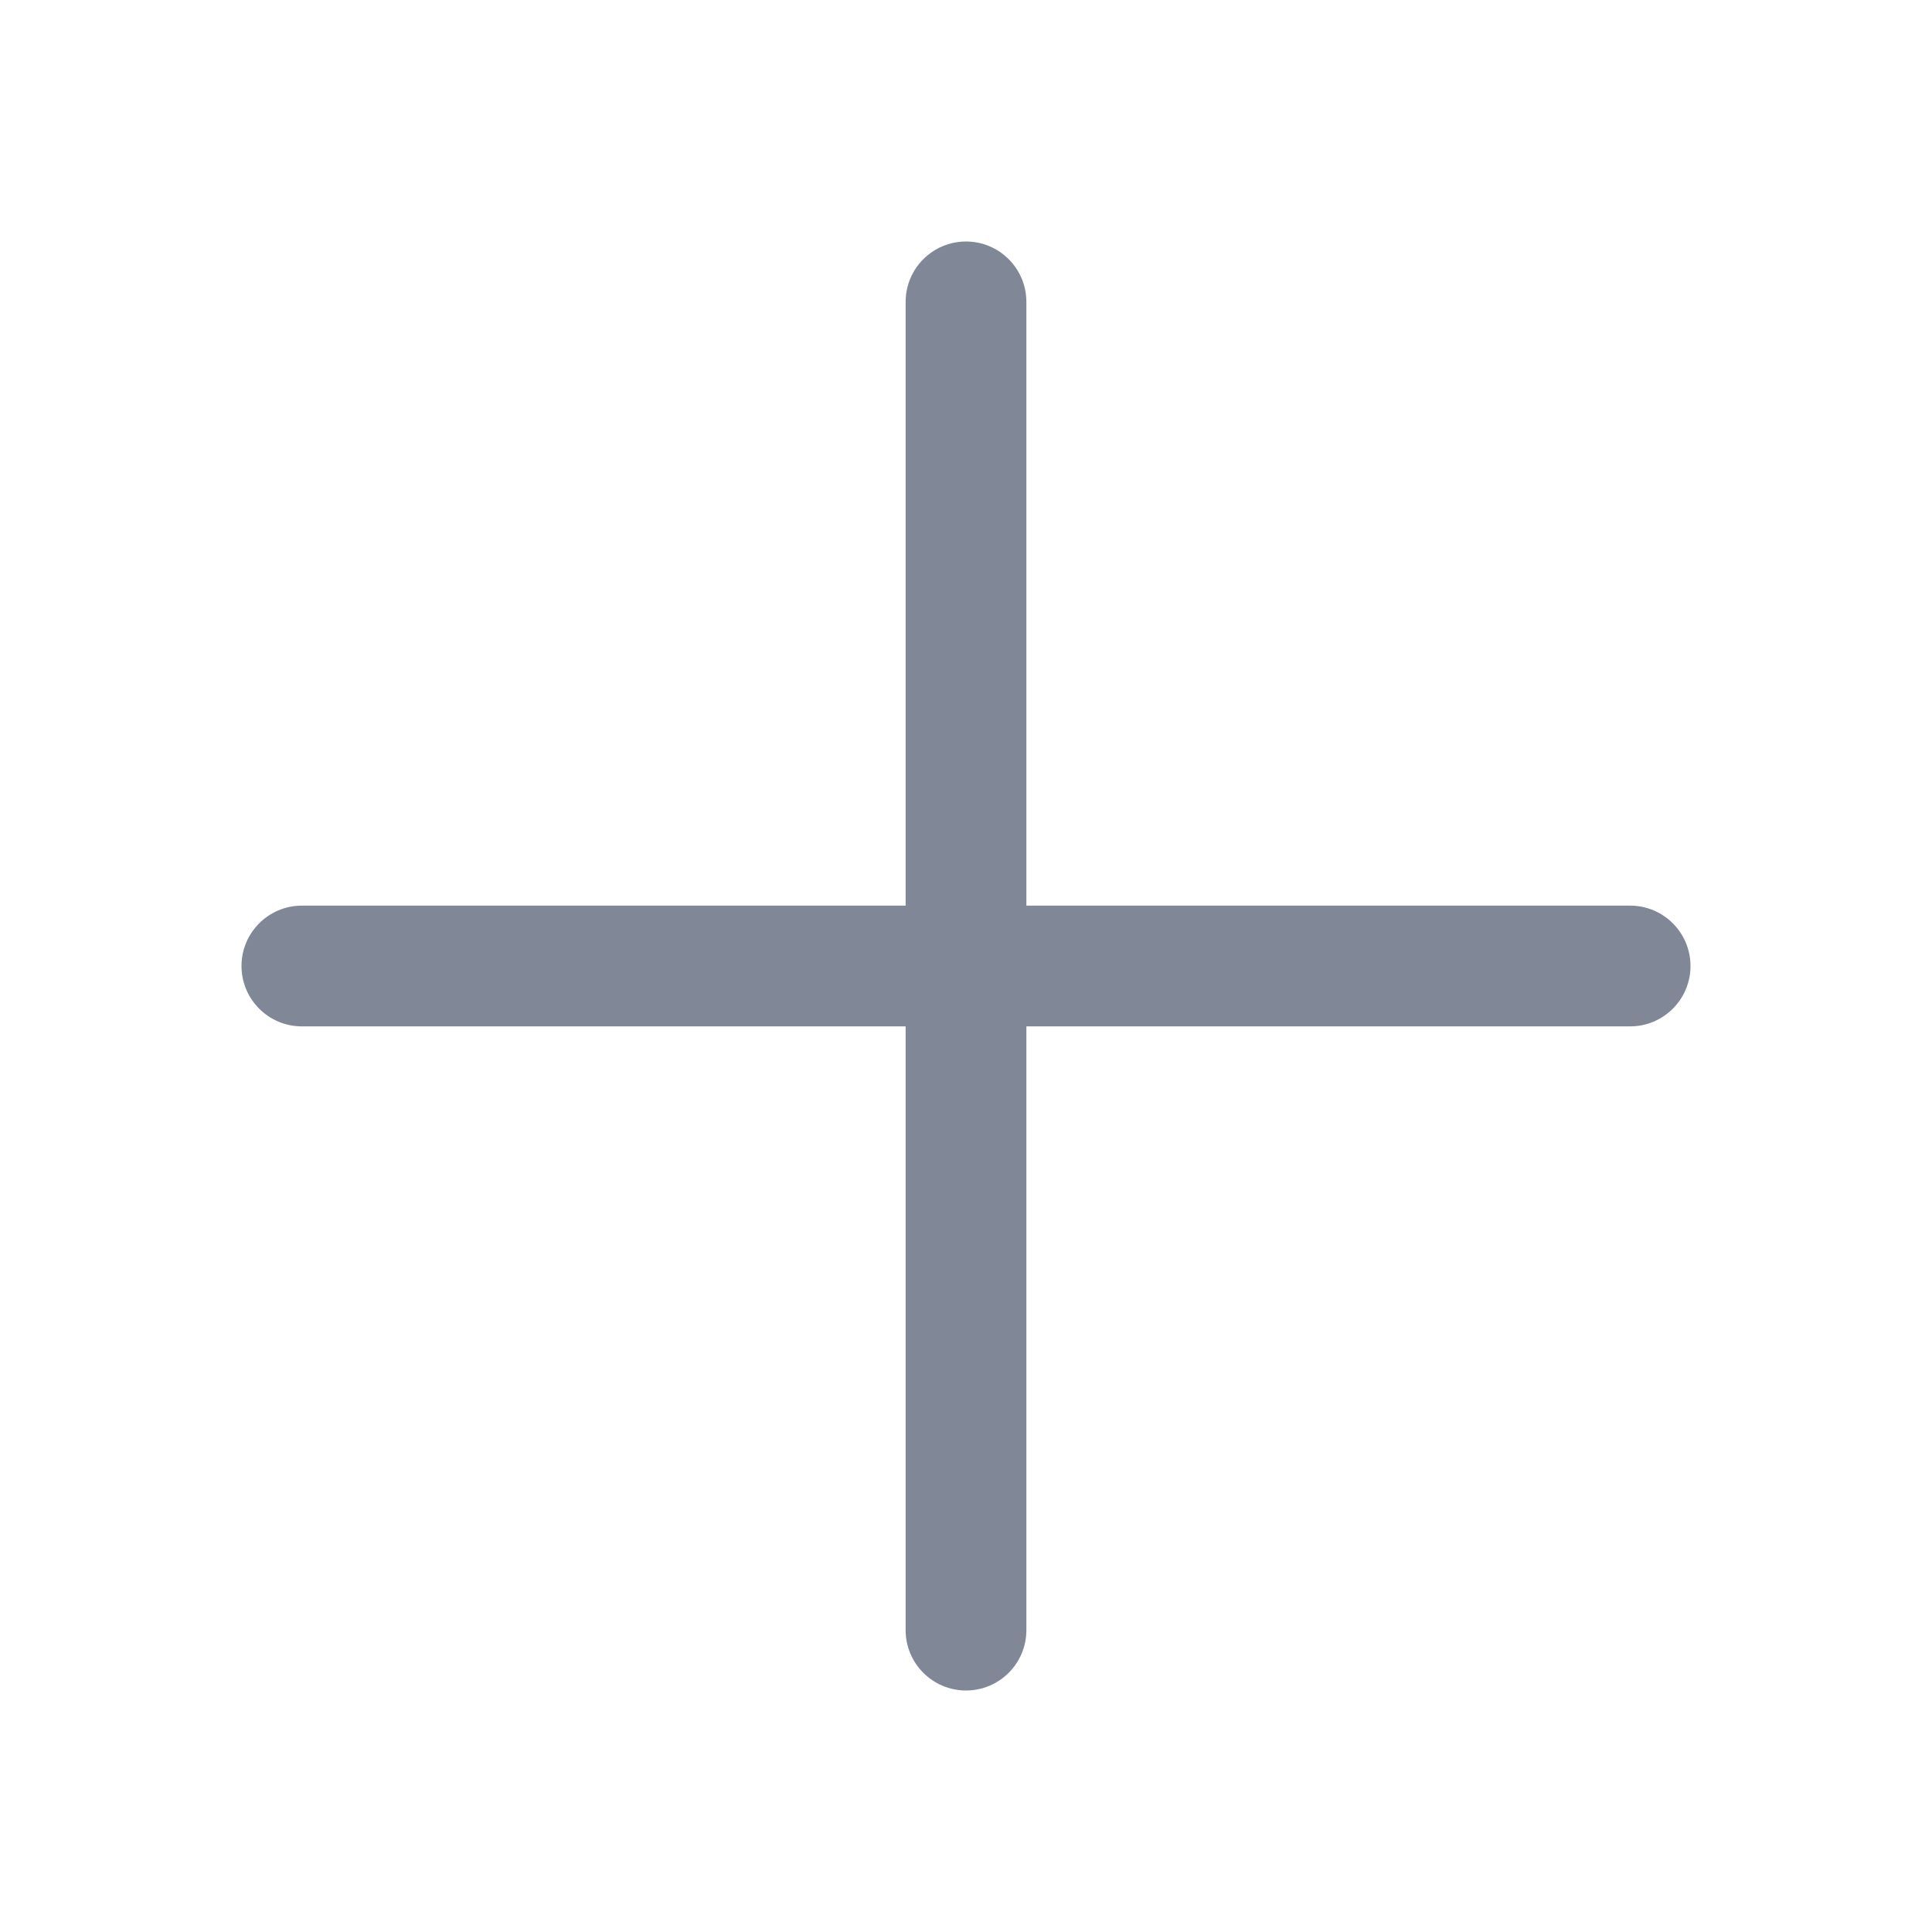
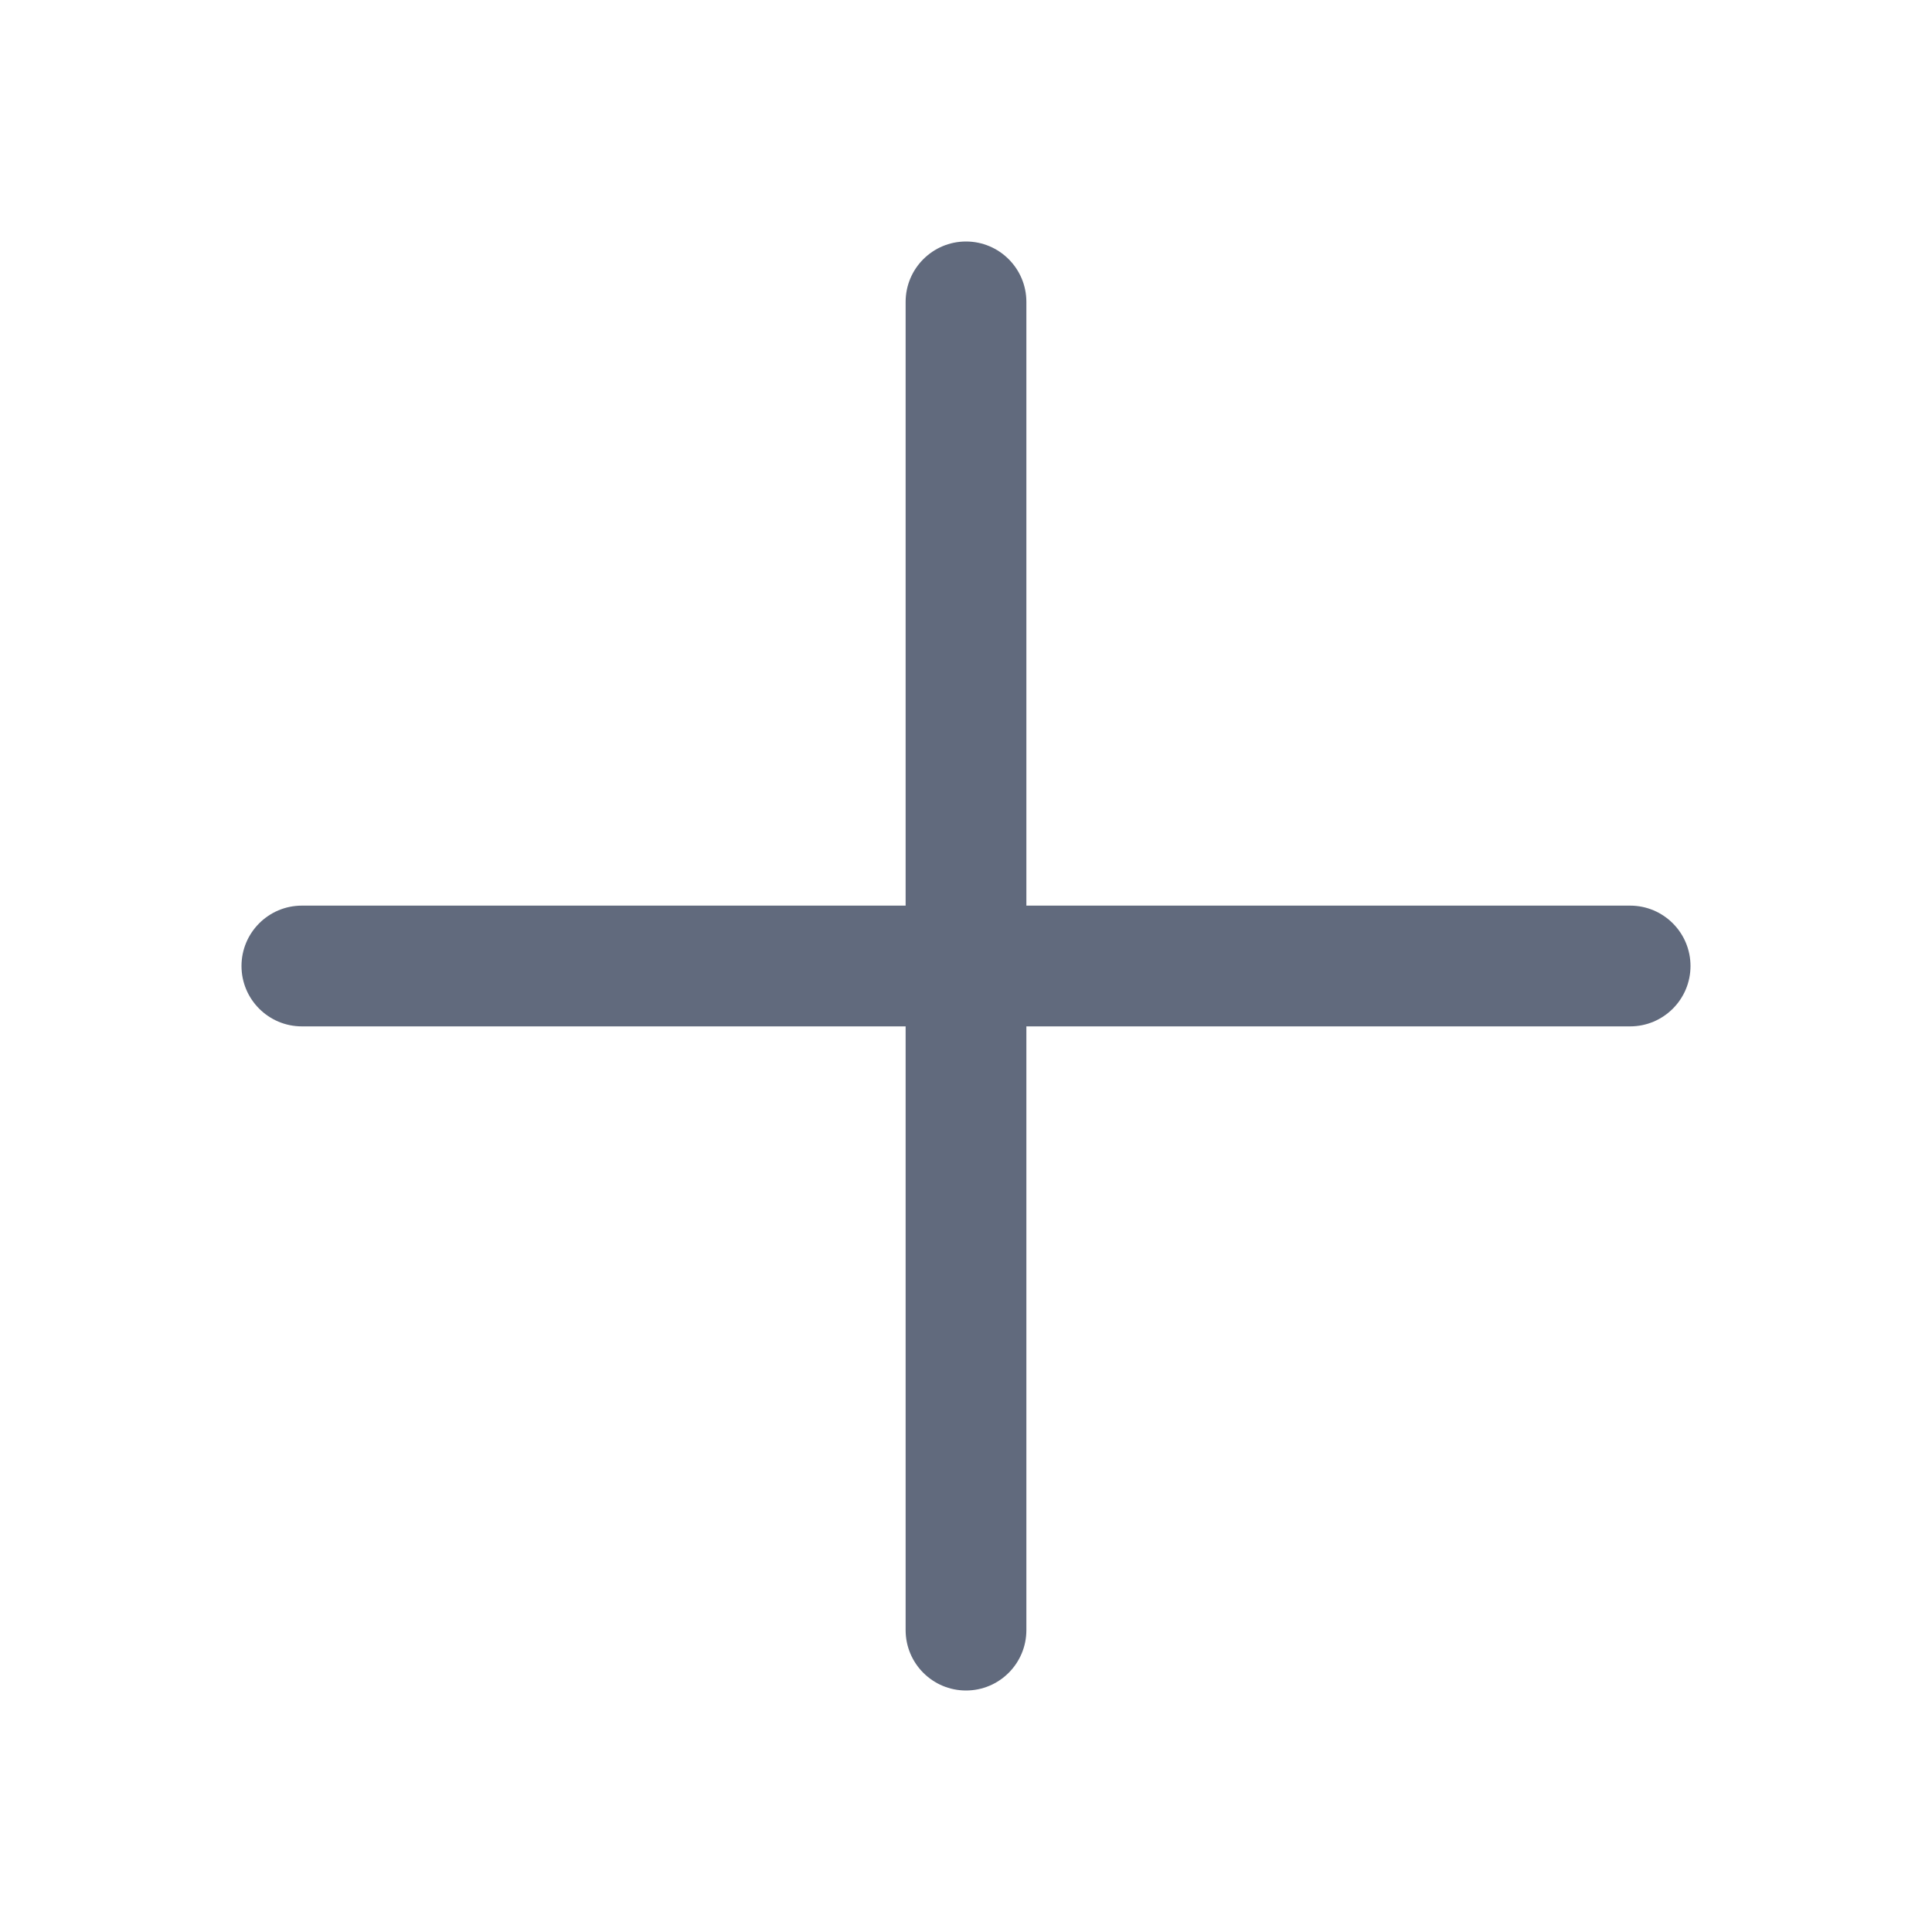
<svg xmlns="http://www.w3.org/2000/svg" width="16" height="16" viewBox="0 0 16 16" fill="none">
-   <path fill-rule="evenodd" clip-rule="evenodd" d="M8 2C7.724 2 7.5 2.224 7.5 2.5V7.5H2.5C2.224 7.5 2 7.724 2 8C2 8.276 2.224 8.5 2.5 8.5H7.5V13.5C7.5 13.776 7.724 14 8 14C8.276 14 8.5 13.776 8.5 13.5V8.5H13.5C13.776 8.5 14 8.276 14 8C14 7.724 13.776 7.5 13.5 7.5H8.5V2.5C8.5 2.224 8.276 2 8 2Z" fill="#2C3852" fill-opacity="0.6" />
+   <path fill-rule="evenodd" clip-rule="evenodd" d="M8 2C7.724 2 7.5 2.224 7.5 2.5V7.5H2.5C2.224 7.5 2 7.724 2 8C2 8.276 2.224 8.5 2.5 8.5H7.5V13.5C7.5 13.776 7.724 14 8 14C8.276 14 8.5 13.776 8.5 13.5V8.5H13.5C13.776 8.5 14 8.276 14 8C14 7.724 13.776 7.5 13.5 7.5H8.5V2.5C8.5 2.224 8.276 2 8 2Z" fill="#2C3852" fill-opacity="0.75" />
</svg>
